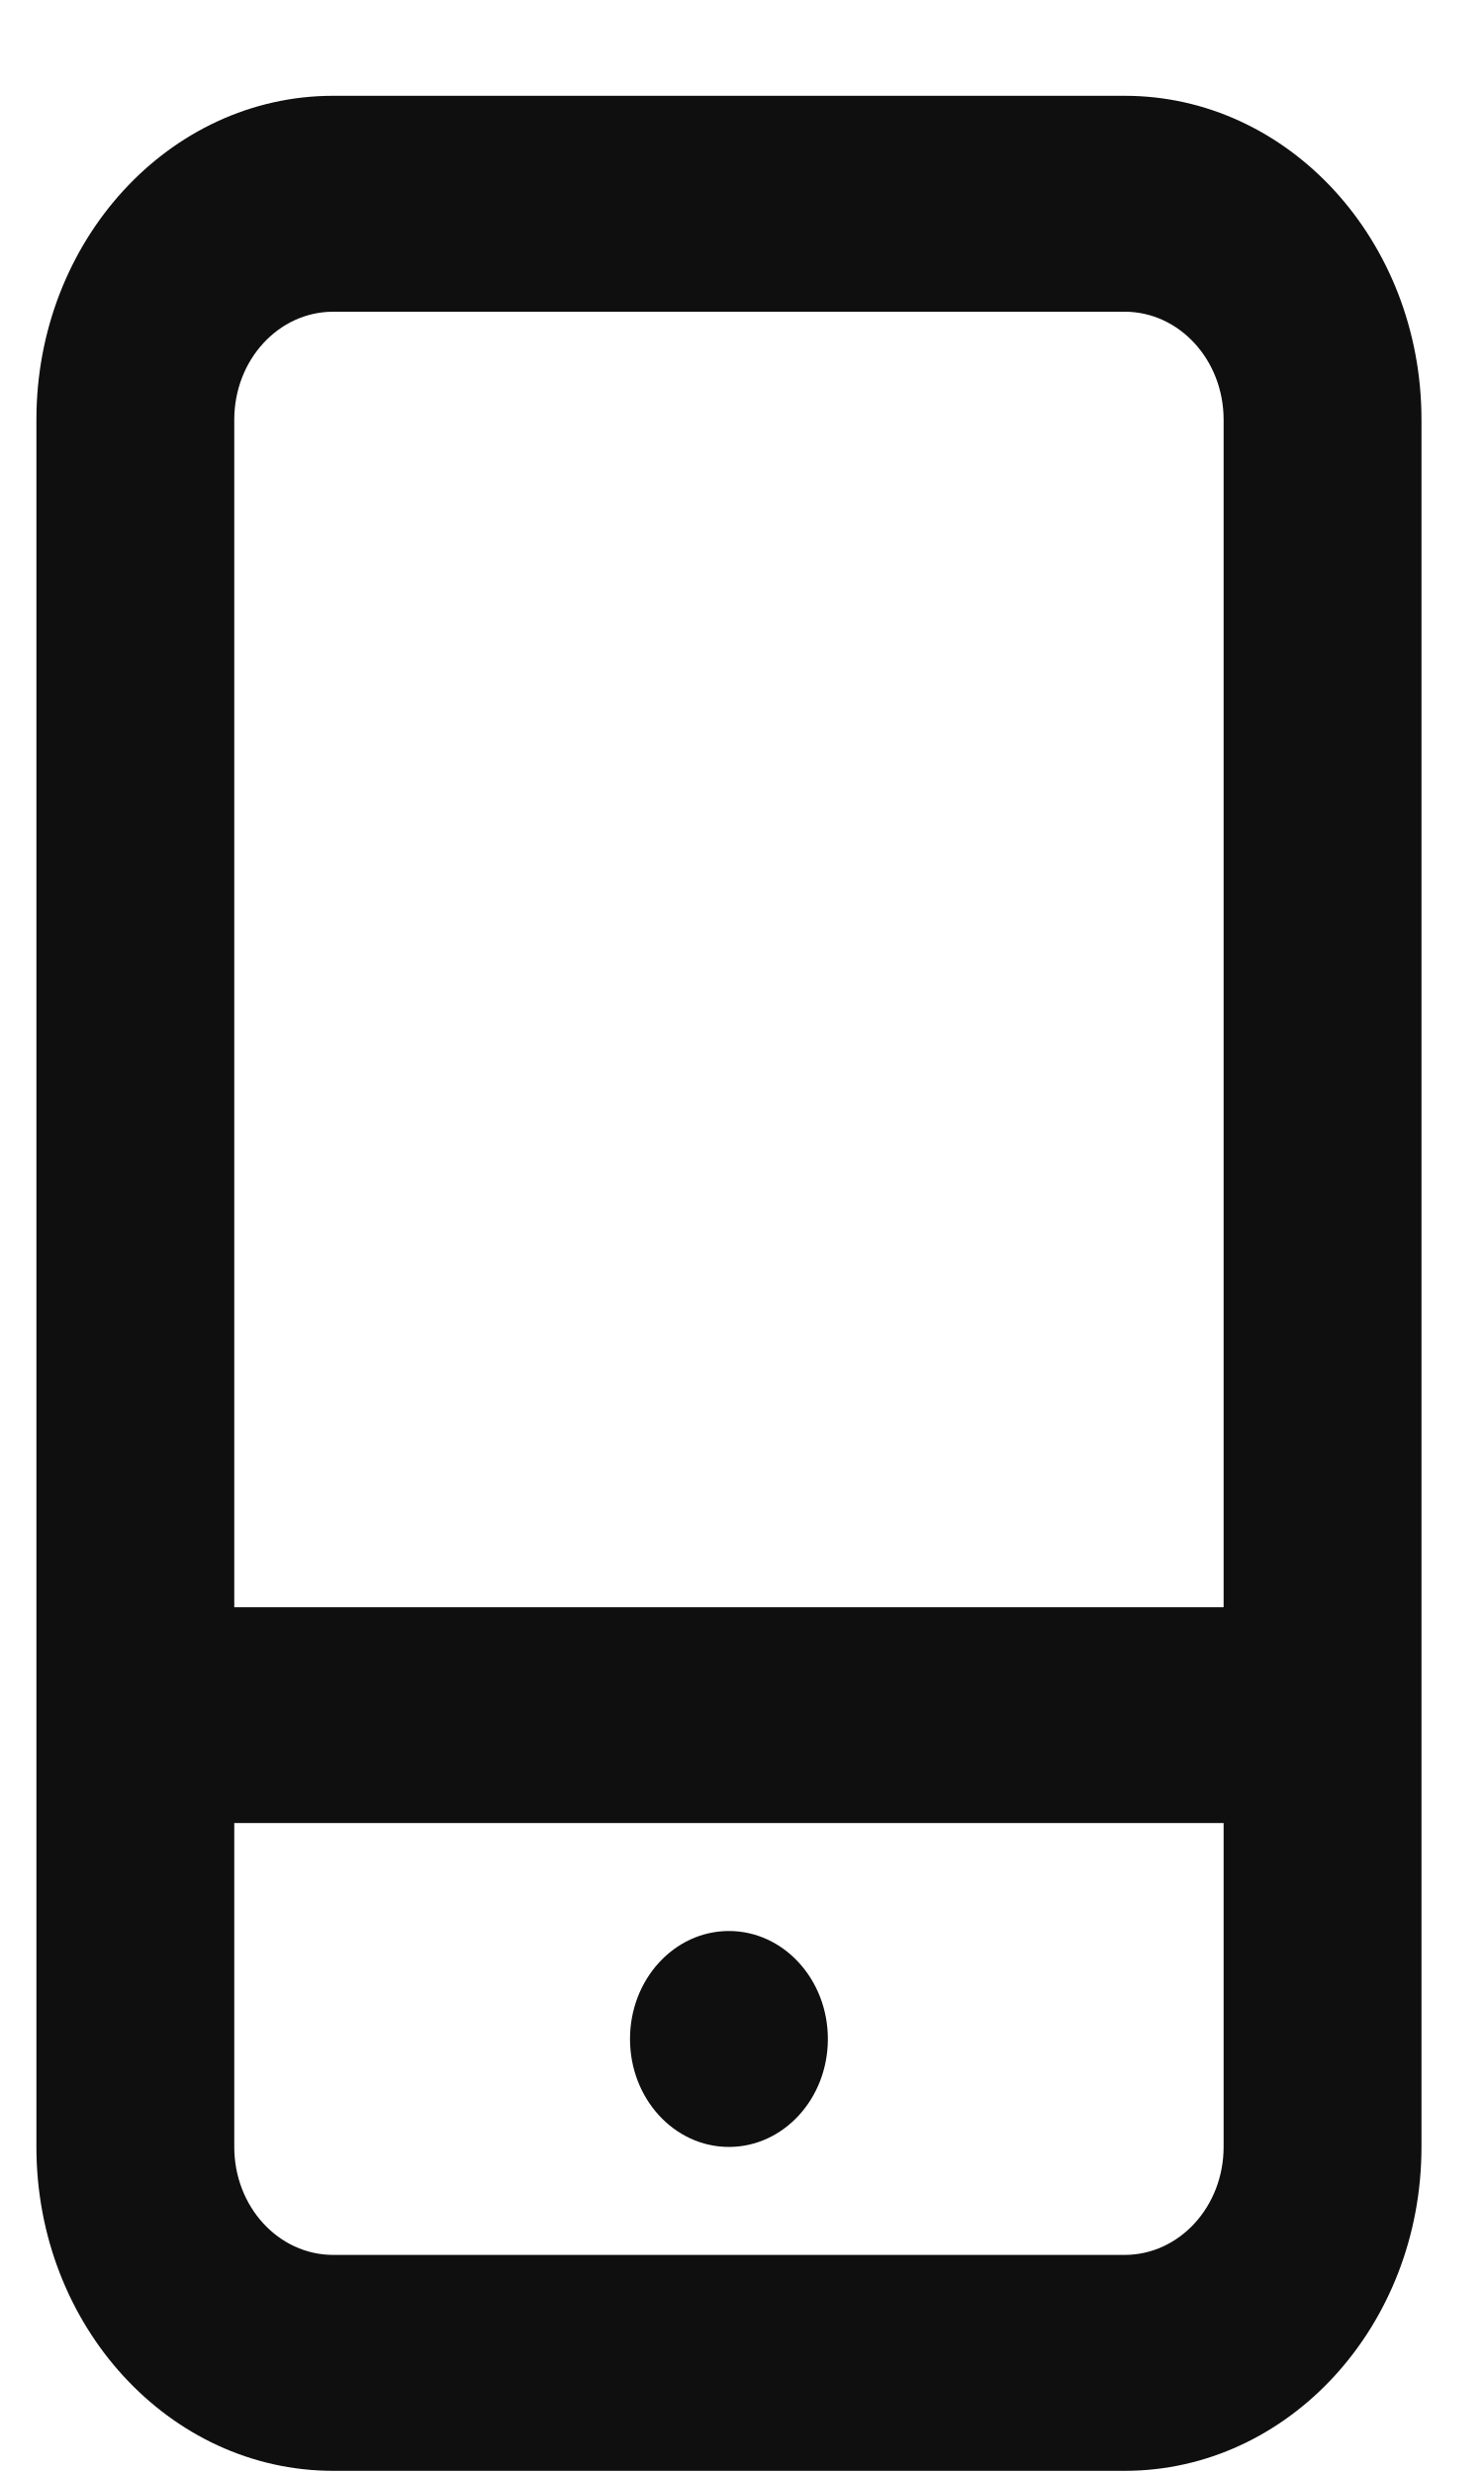
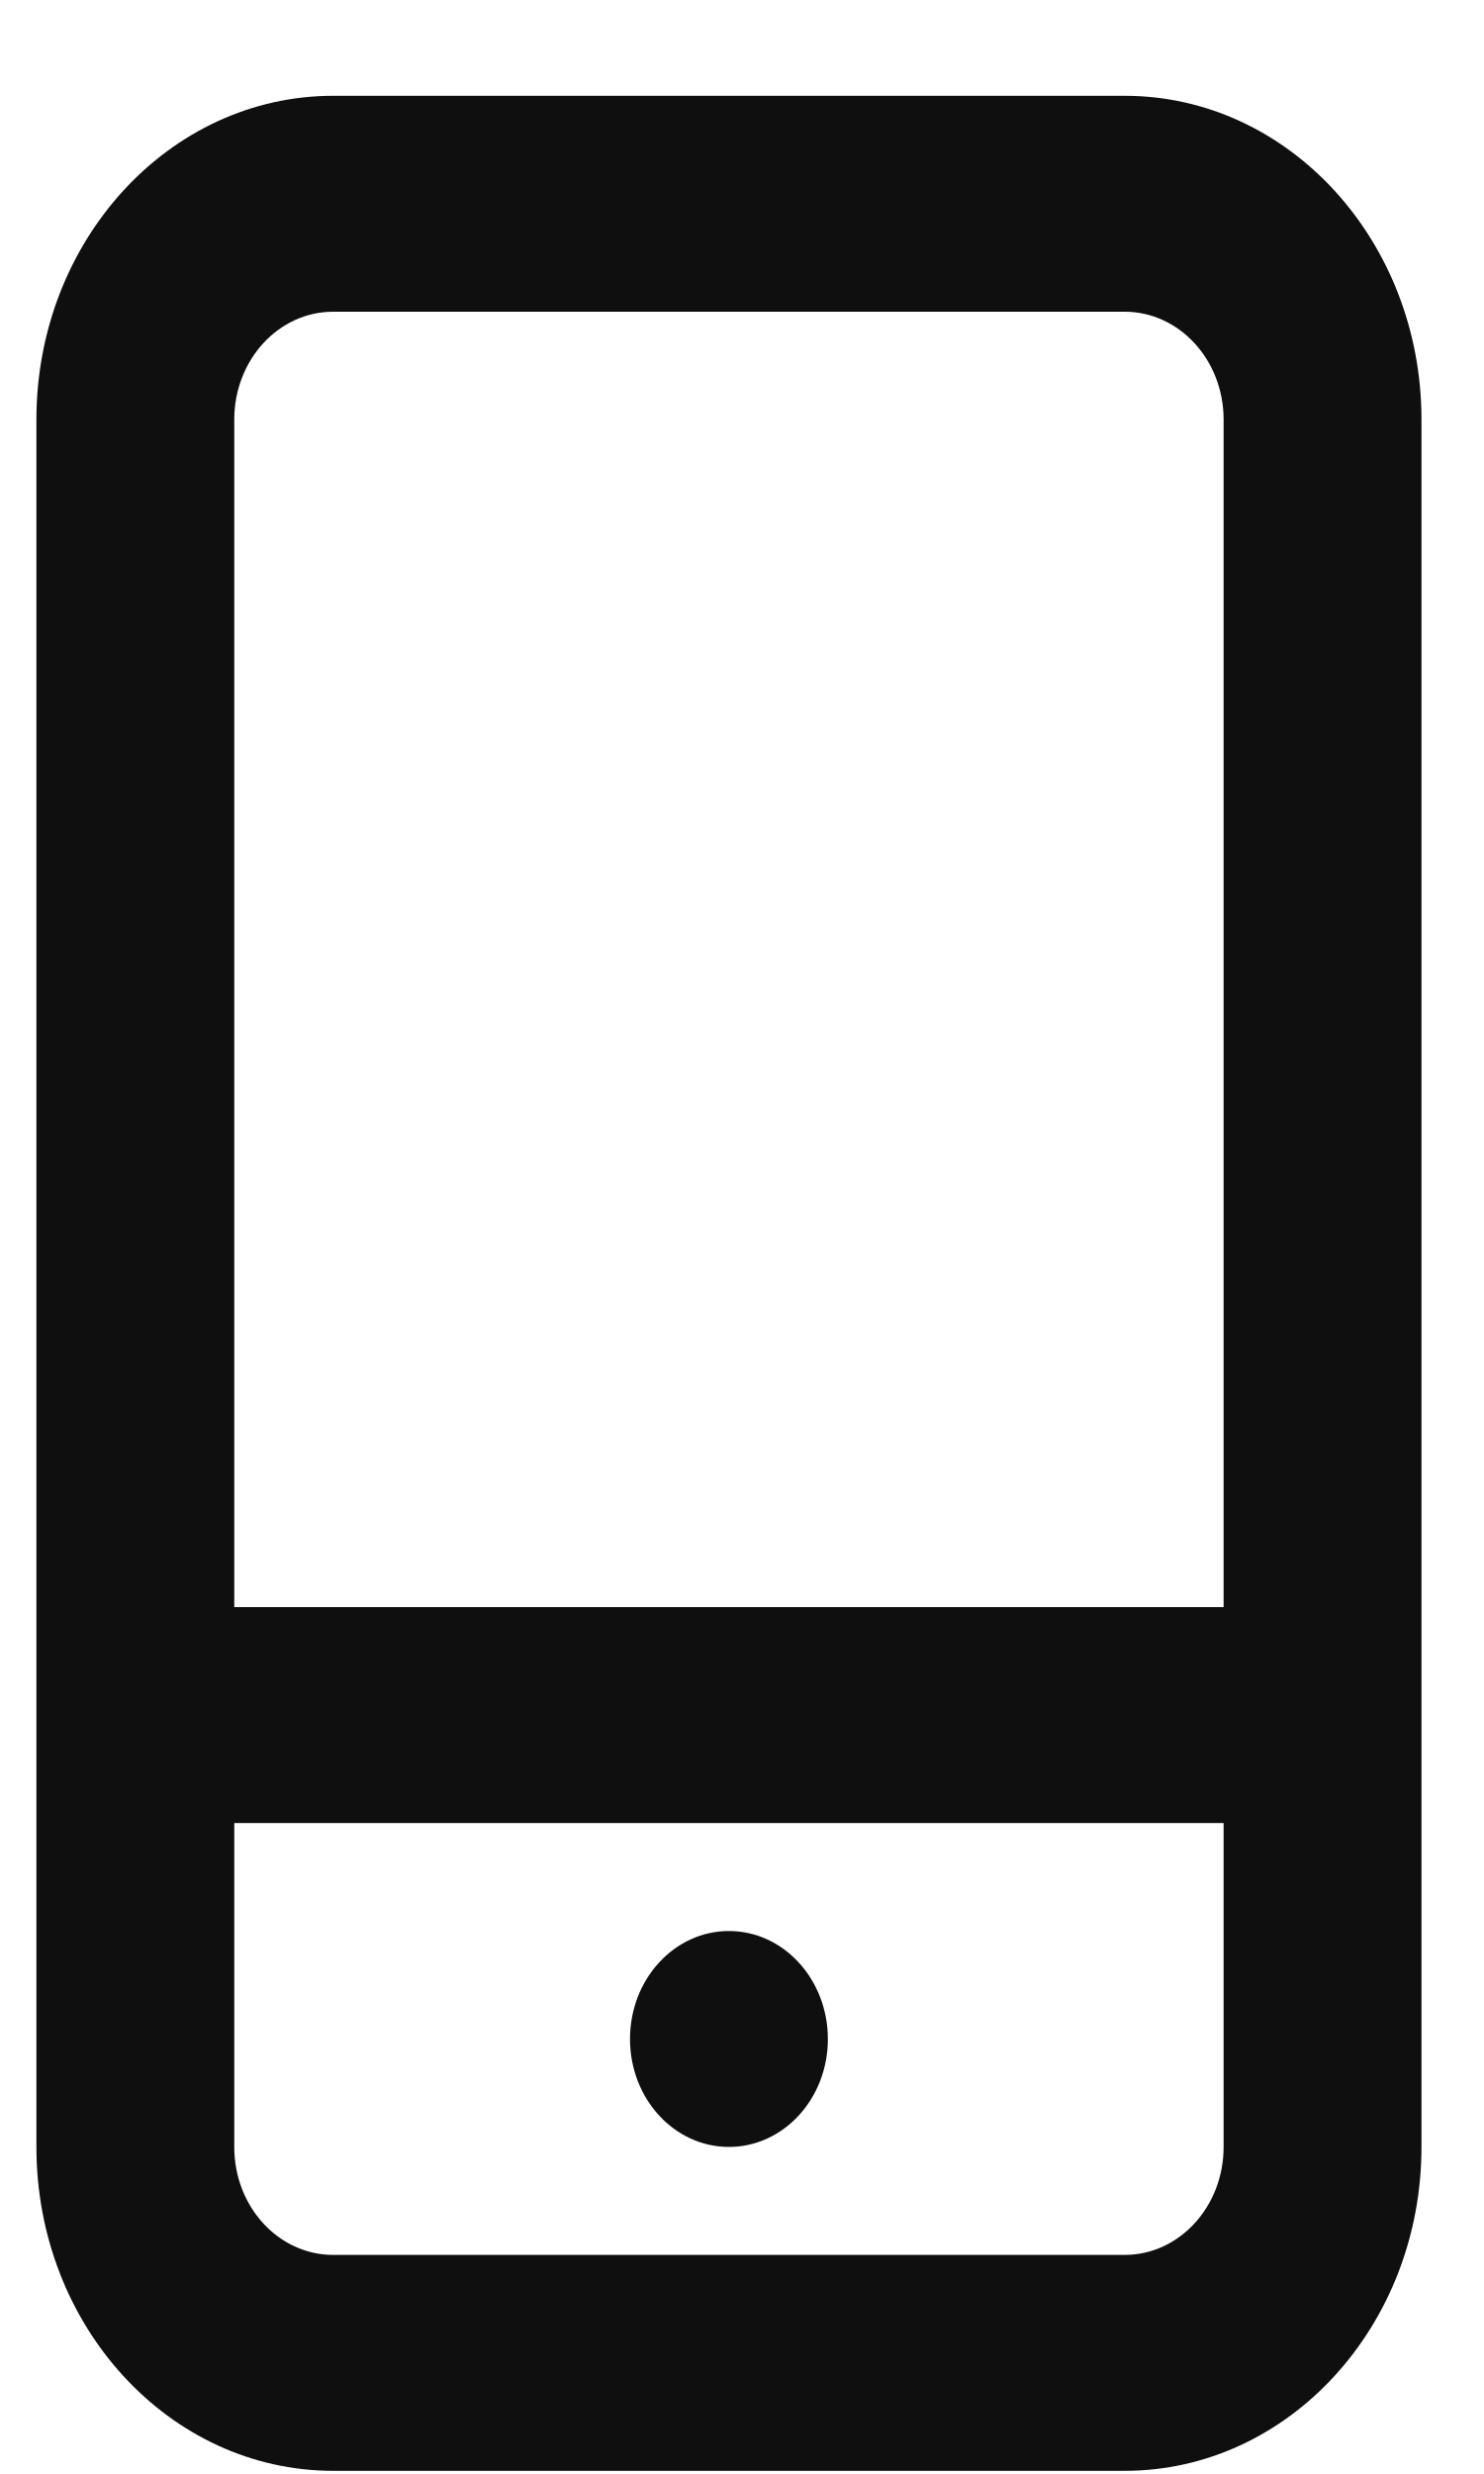
- <svg xmlns="http://www.w3.org/2000/svg" width="15" height="25" viewBox="0 0 15 25" fill="none">
-   <path d="M7.368 19.513C6.815 19.513 6.368 20.002 6.368 20.604C6.368 21.207 6.815 21.695 7.368 21.695C7.92 21.695 8.368 21.207 8.368 20.604C8.368 20.002 7.92 19.513 7.368 19.513Z" fill="#0F0F0F" />
-   <path fill-rule="evenodd" clip-rule="evenodd" d="M14.368 4.241C14.368 2.433 13.024 0.968 11.368 0.968H3.368C1.711 0.968 0.368 2.433 0.368 4.241V21.695C0.368 23.503 1.711 24.968 3.368 24.968H11.368C13.024 24.968 14.368 23.503 14.368 21.695V4.241ZM12.368 4.241C12.368 3.638 11.92 3.15 11.368 3.15H3.368C2.815 3.15 2.368 3.638 2.368 4.241V16.241H12.368V4.241ZM2.368 21.695V18.422H12.368V21.695C12.368 22.298 11.92 22.786 11.368 22.786H3.368C2.815 22.786 2.368 22.298 2.368 21.695Z" fill="#0F0F0F" />
+ <svg xmlns="http://www.w3.org/2000/svg" width="15" height="25" fill="none">
+   <path d="M7.368 19.513c-.553 0-1 .489-1 1.091 0 .603.447 1.091 1 1.091.552 0 1-.488 1-1.09 0-.603-.448-1.092-1-1.092Z" fill="#0F0F0F" />
+   <path fill-rule="evenodd" clip-rule="evenodd" d="M14.368 4.24c0-1.807-1.344-3.272-3-3.272h-8c-1.657 0-3 1.465-3 3.273v17.454c0 1.808 1.343 3.273 3 3.273h8c1.656 0 3-1.465 3-3.273V4.241Zm-2 0c0-.602-.448-1.09-1-1.09h-8c-.553 0-1 .488-1 1.09v12h10v-12Zm-10 17.455v-3.273h10v3.273c0 .603-.448 1.091-1 1.091h-8c-.553 0-1-.488-1-1.09Z" fill="#0F0F0F" />
</svg>
